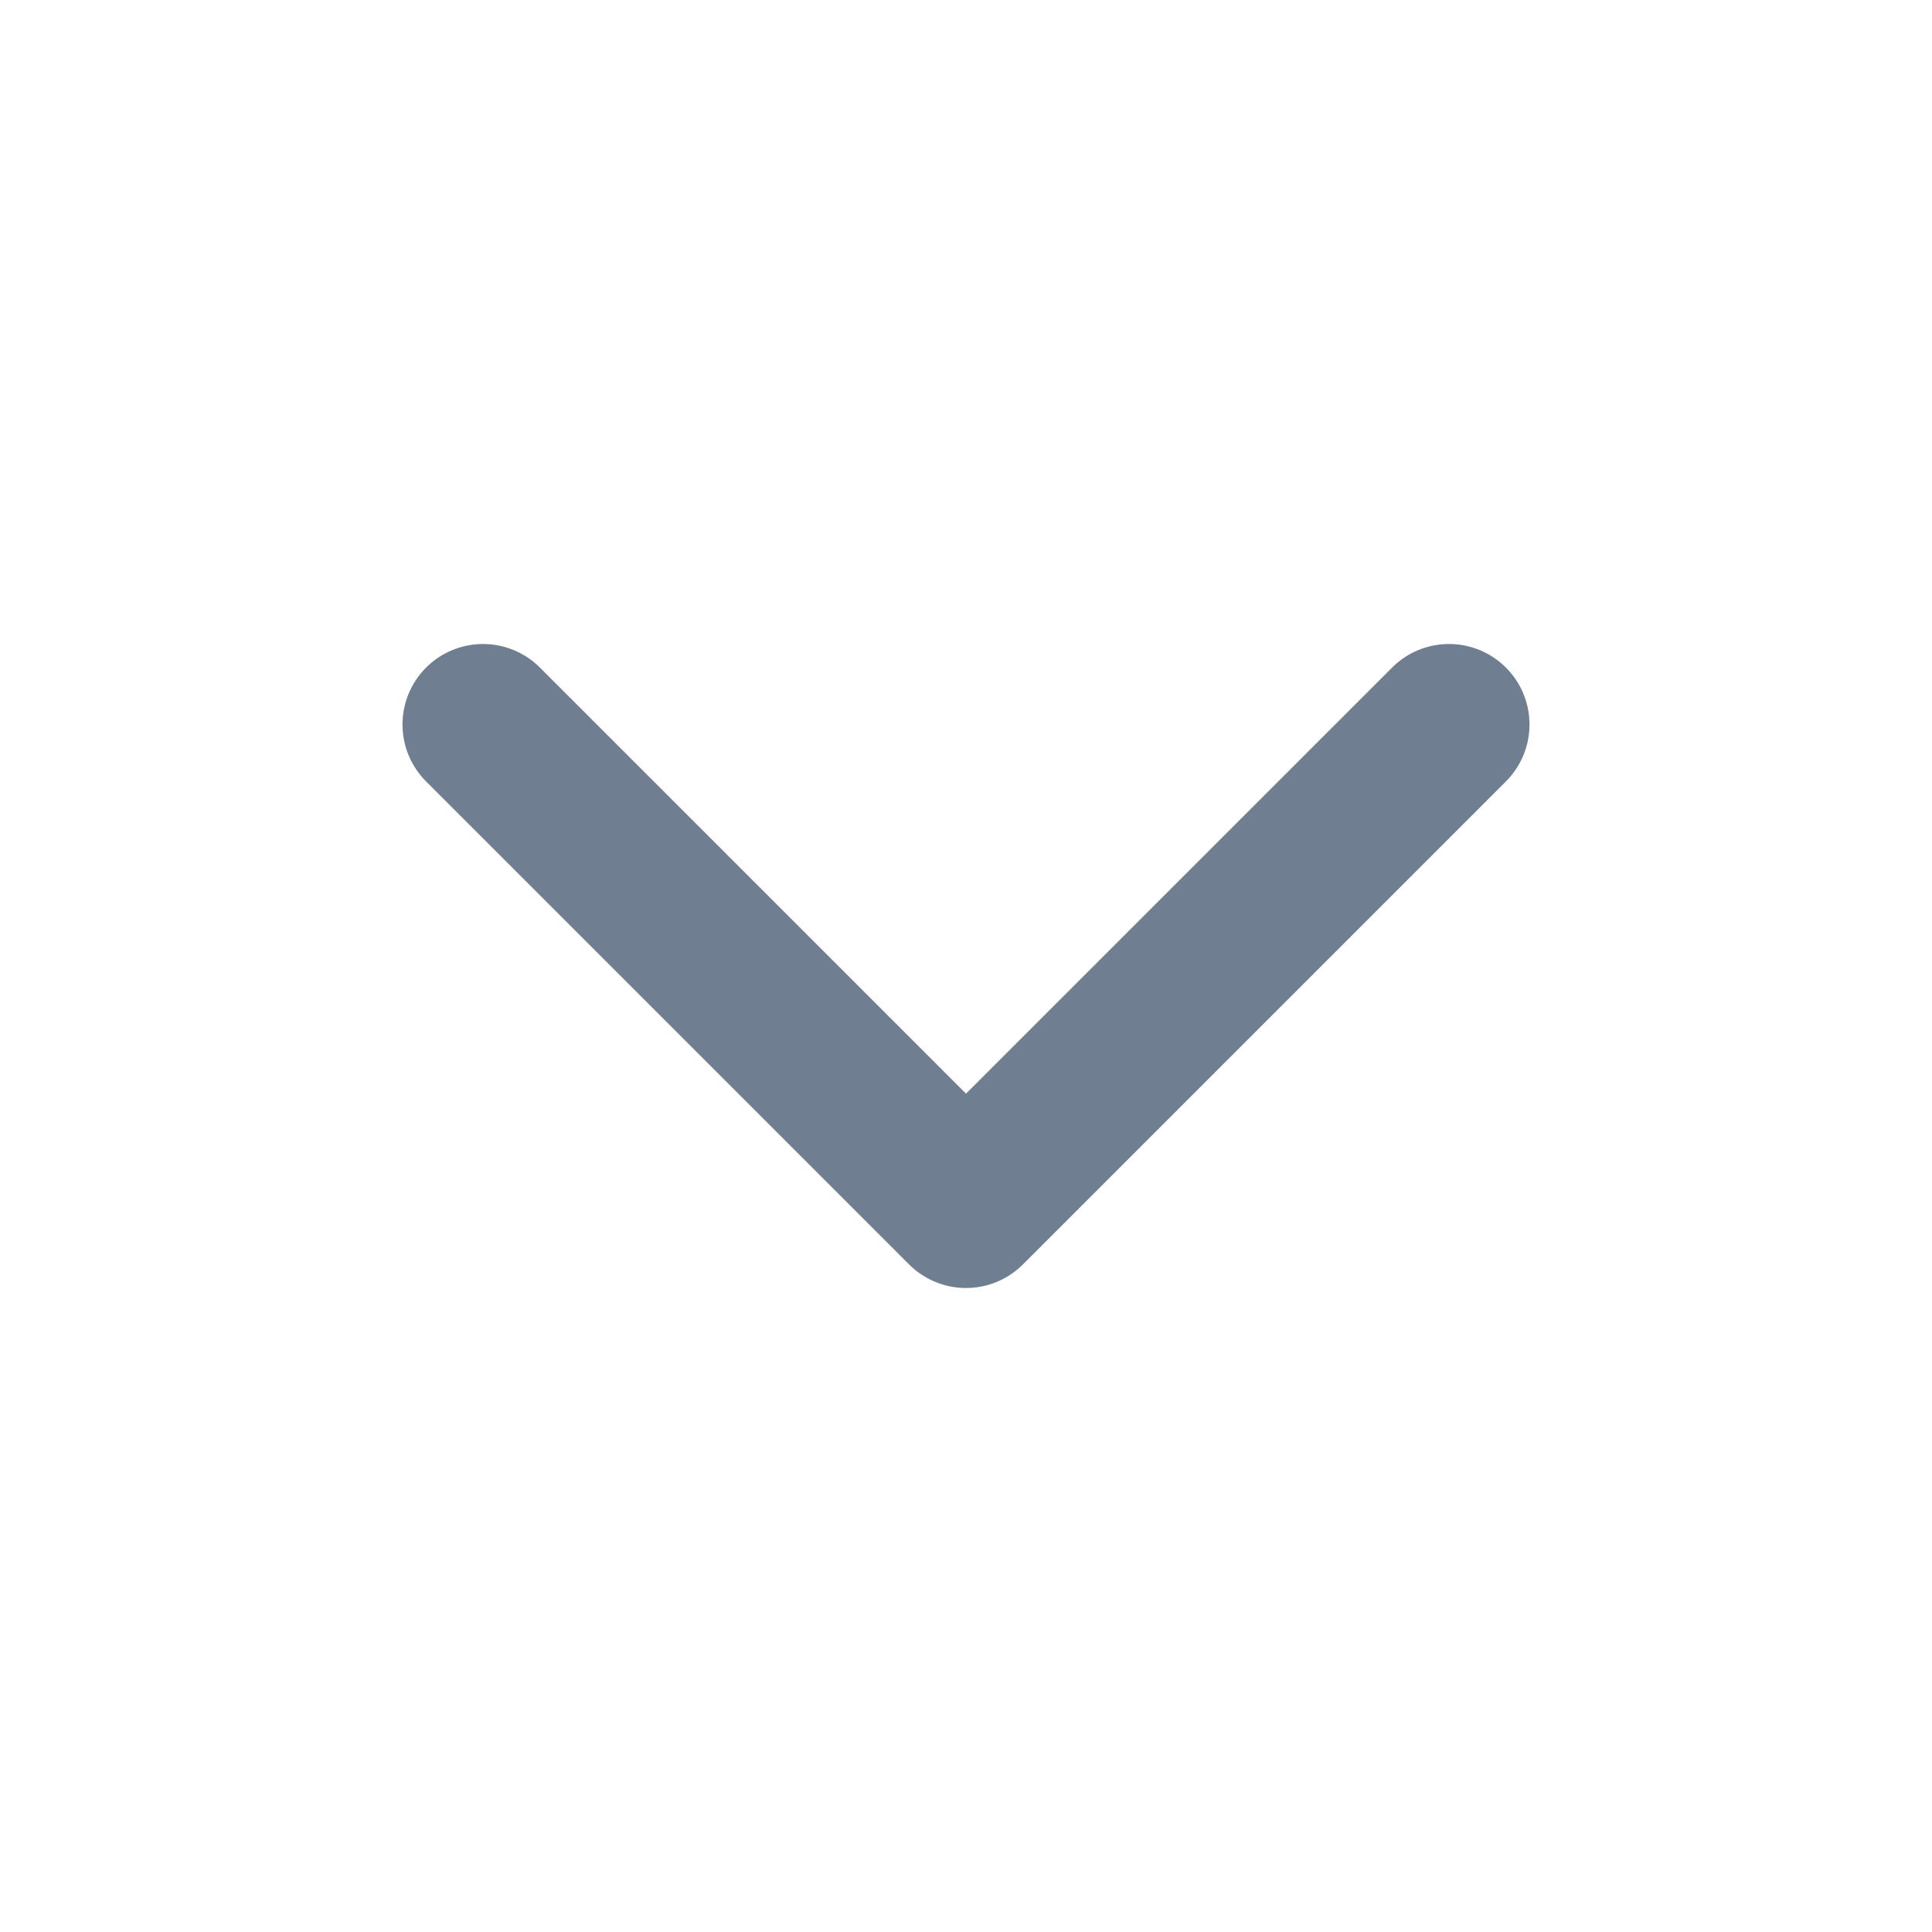
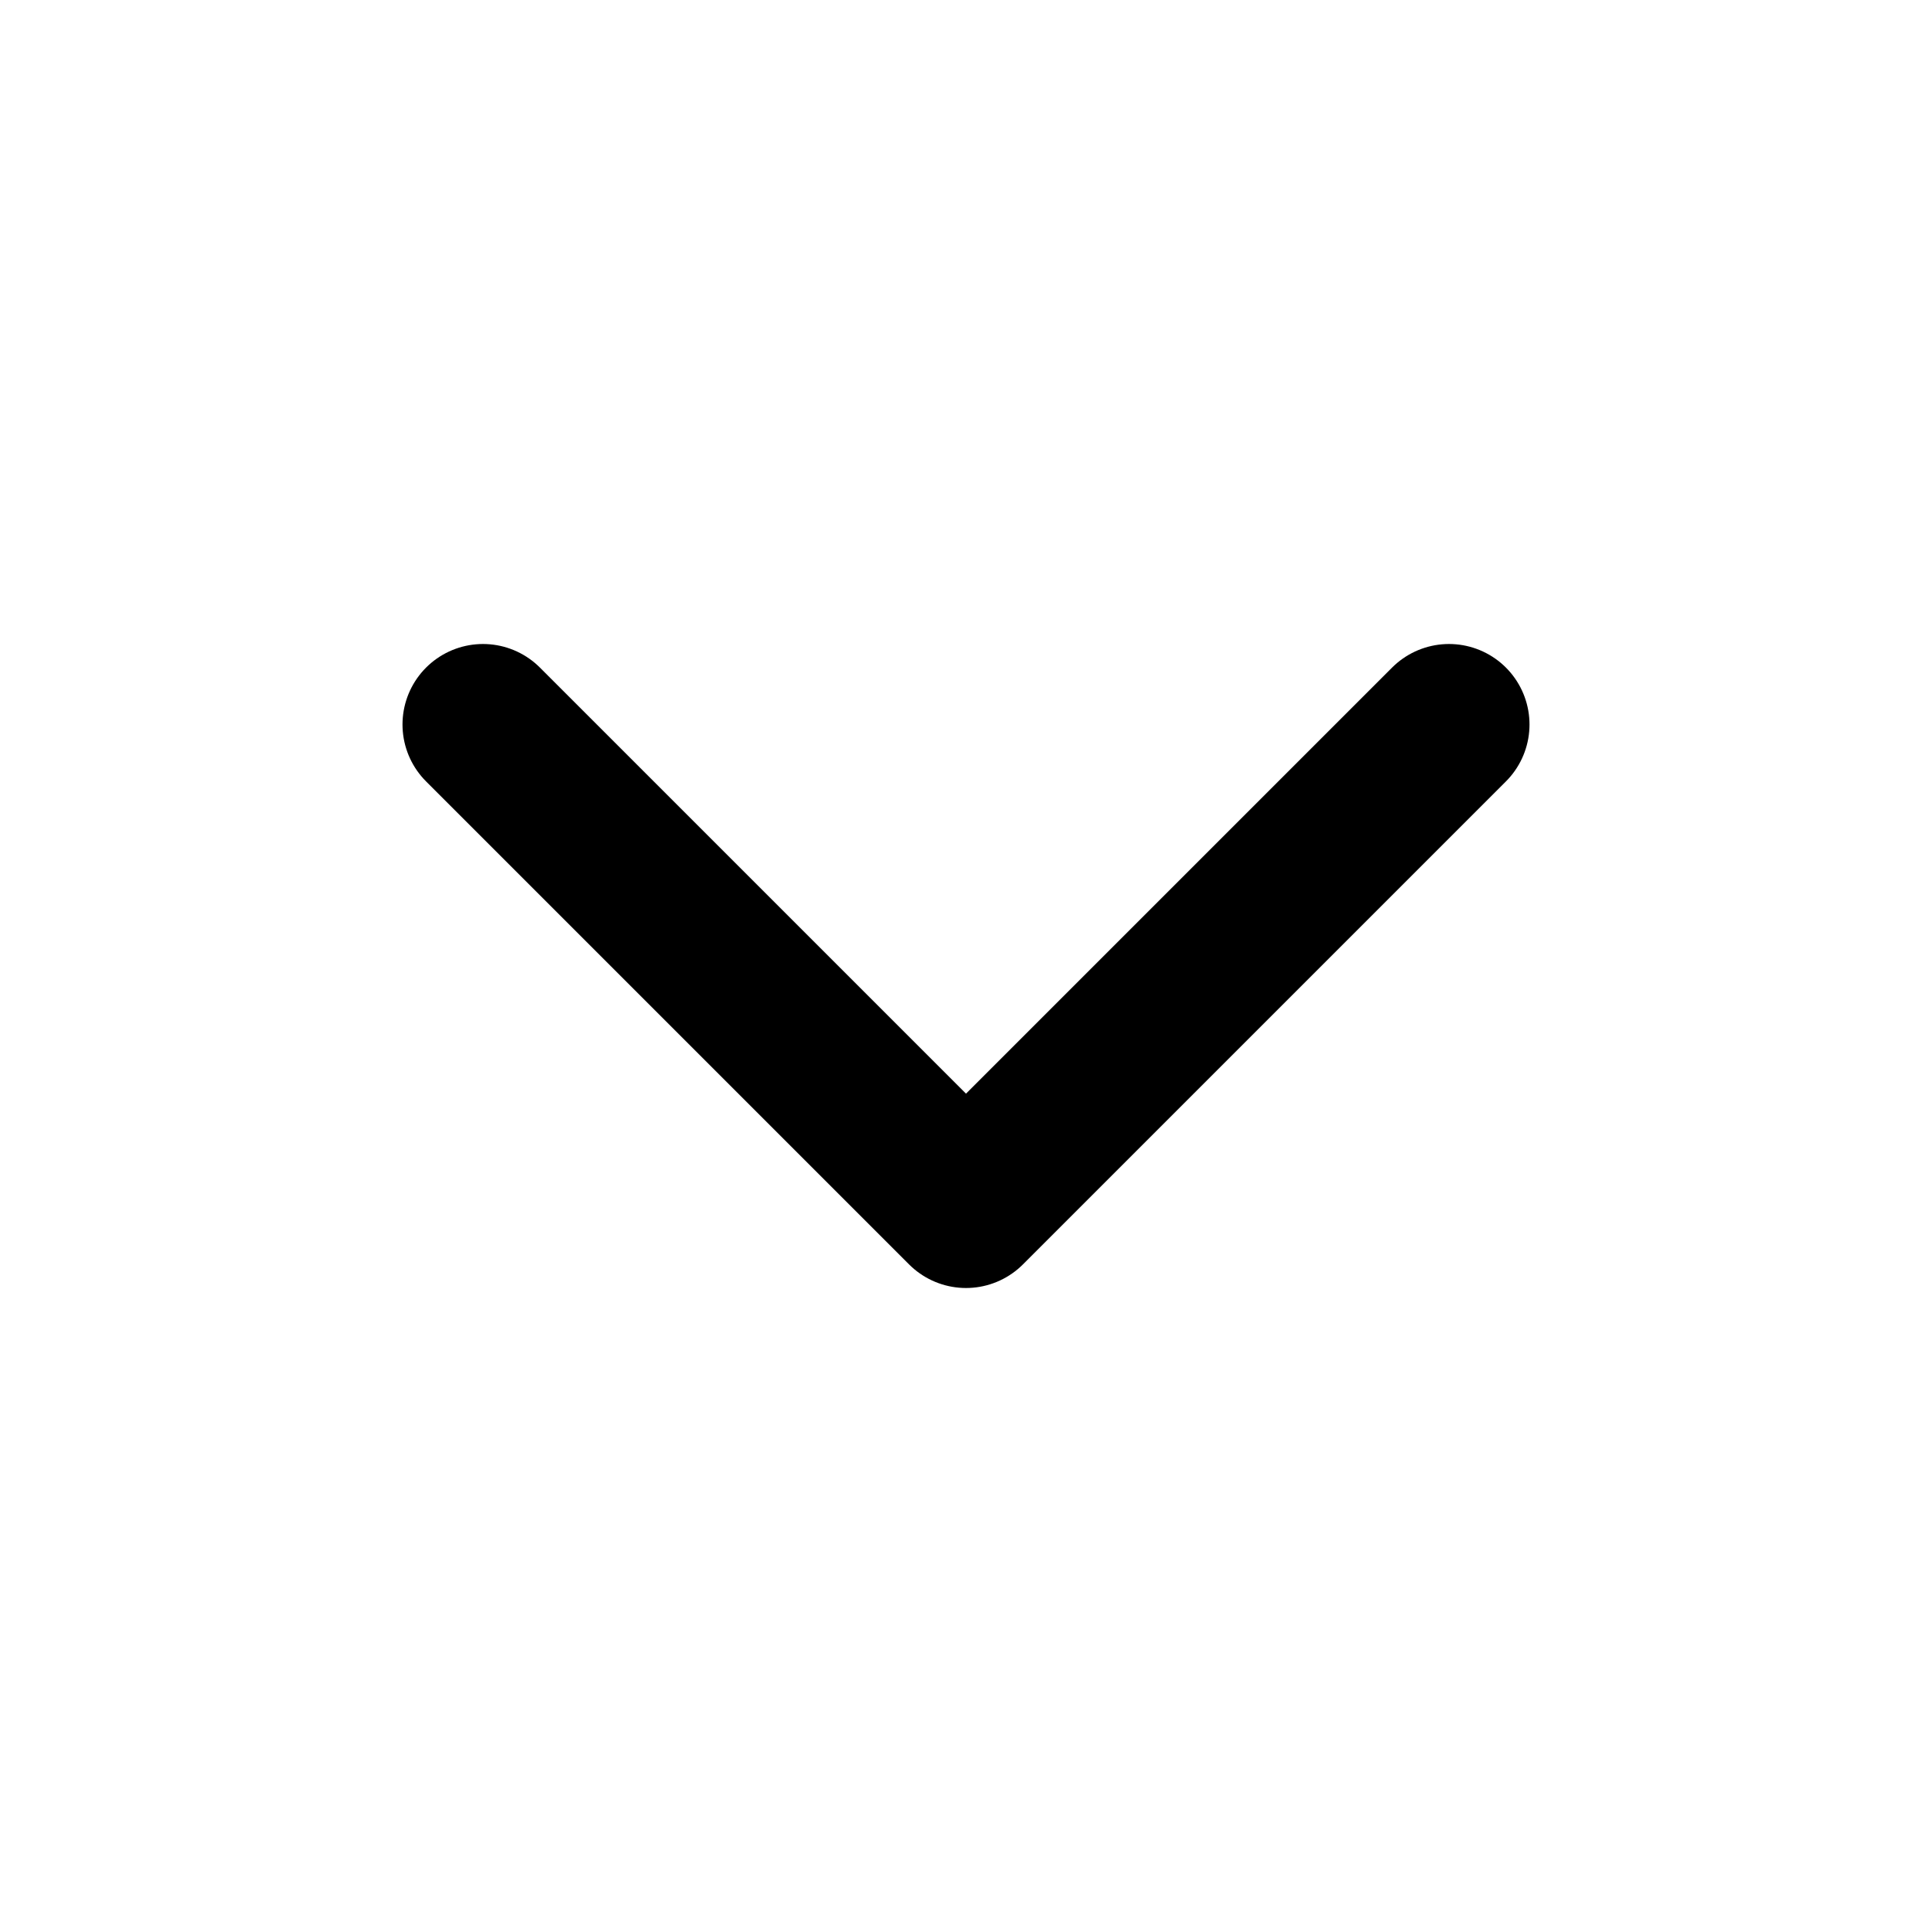
<svg xmlns="http://www.w3.org/2000/svg" width="24" height="24" viewBox="0 0 24 24" fill="none">
-   <path d="M6 9L12 15L18 9" stroke="#6F7E90" stroke-width="2" stroke-linecap="round" stroke-linejoin="round" />
+   <path d="M6 9L12 15L18 9" stroke="currentColor" stroke-width="2" stroke-linecap="round" stroke-linejoin="round" />
</svg>
